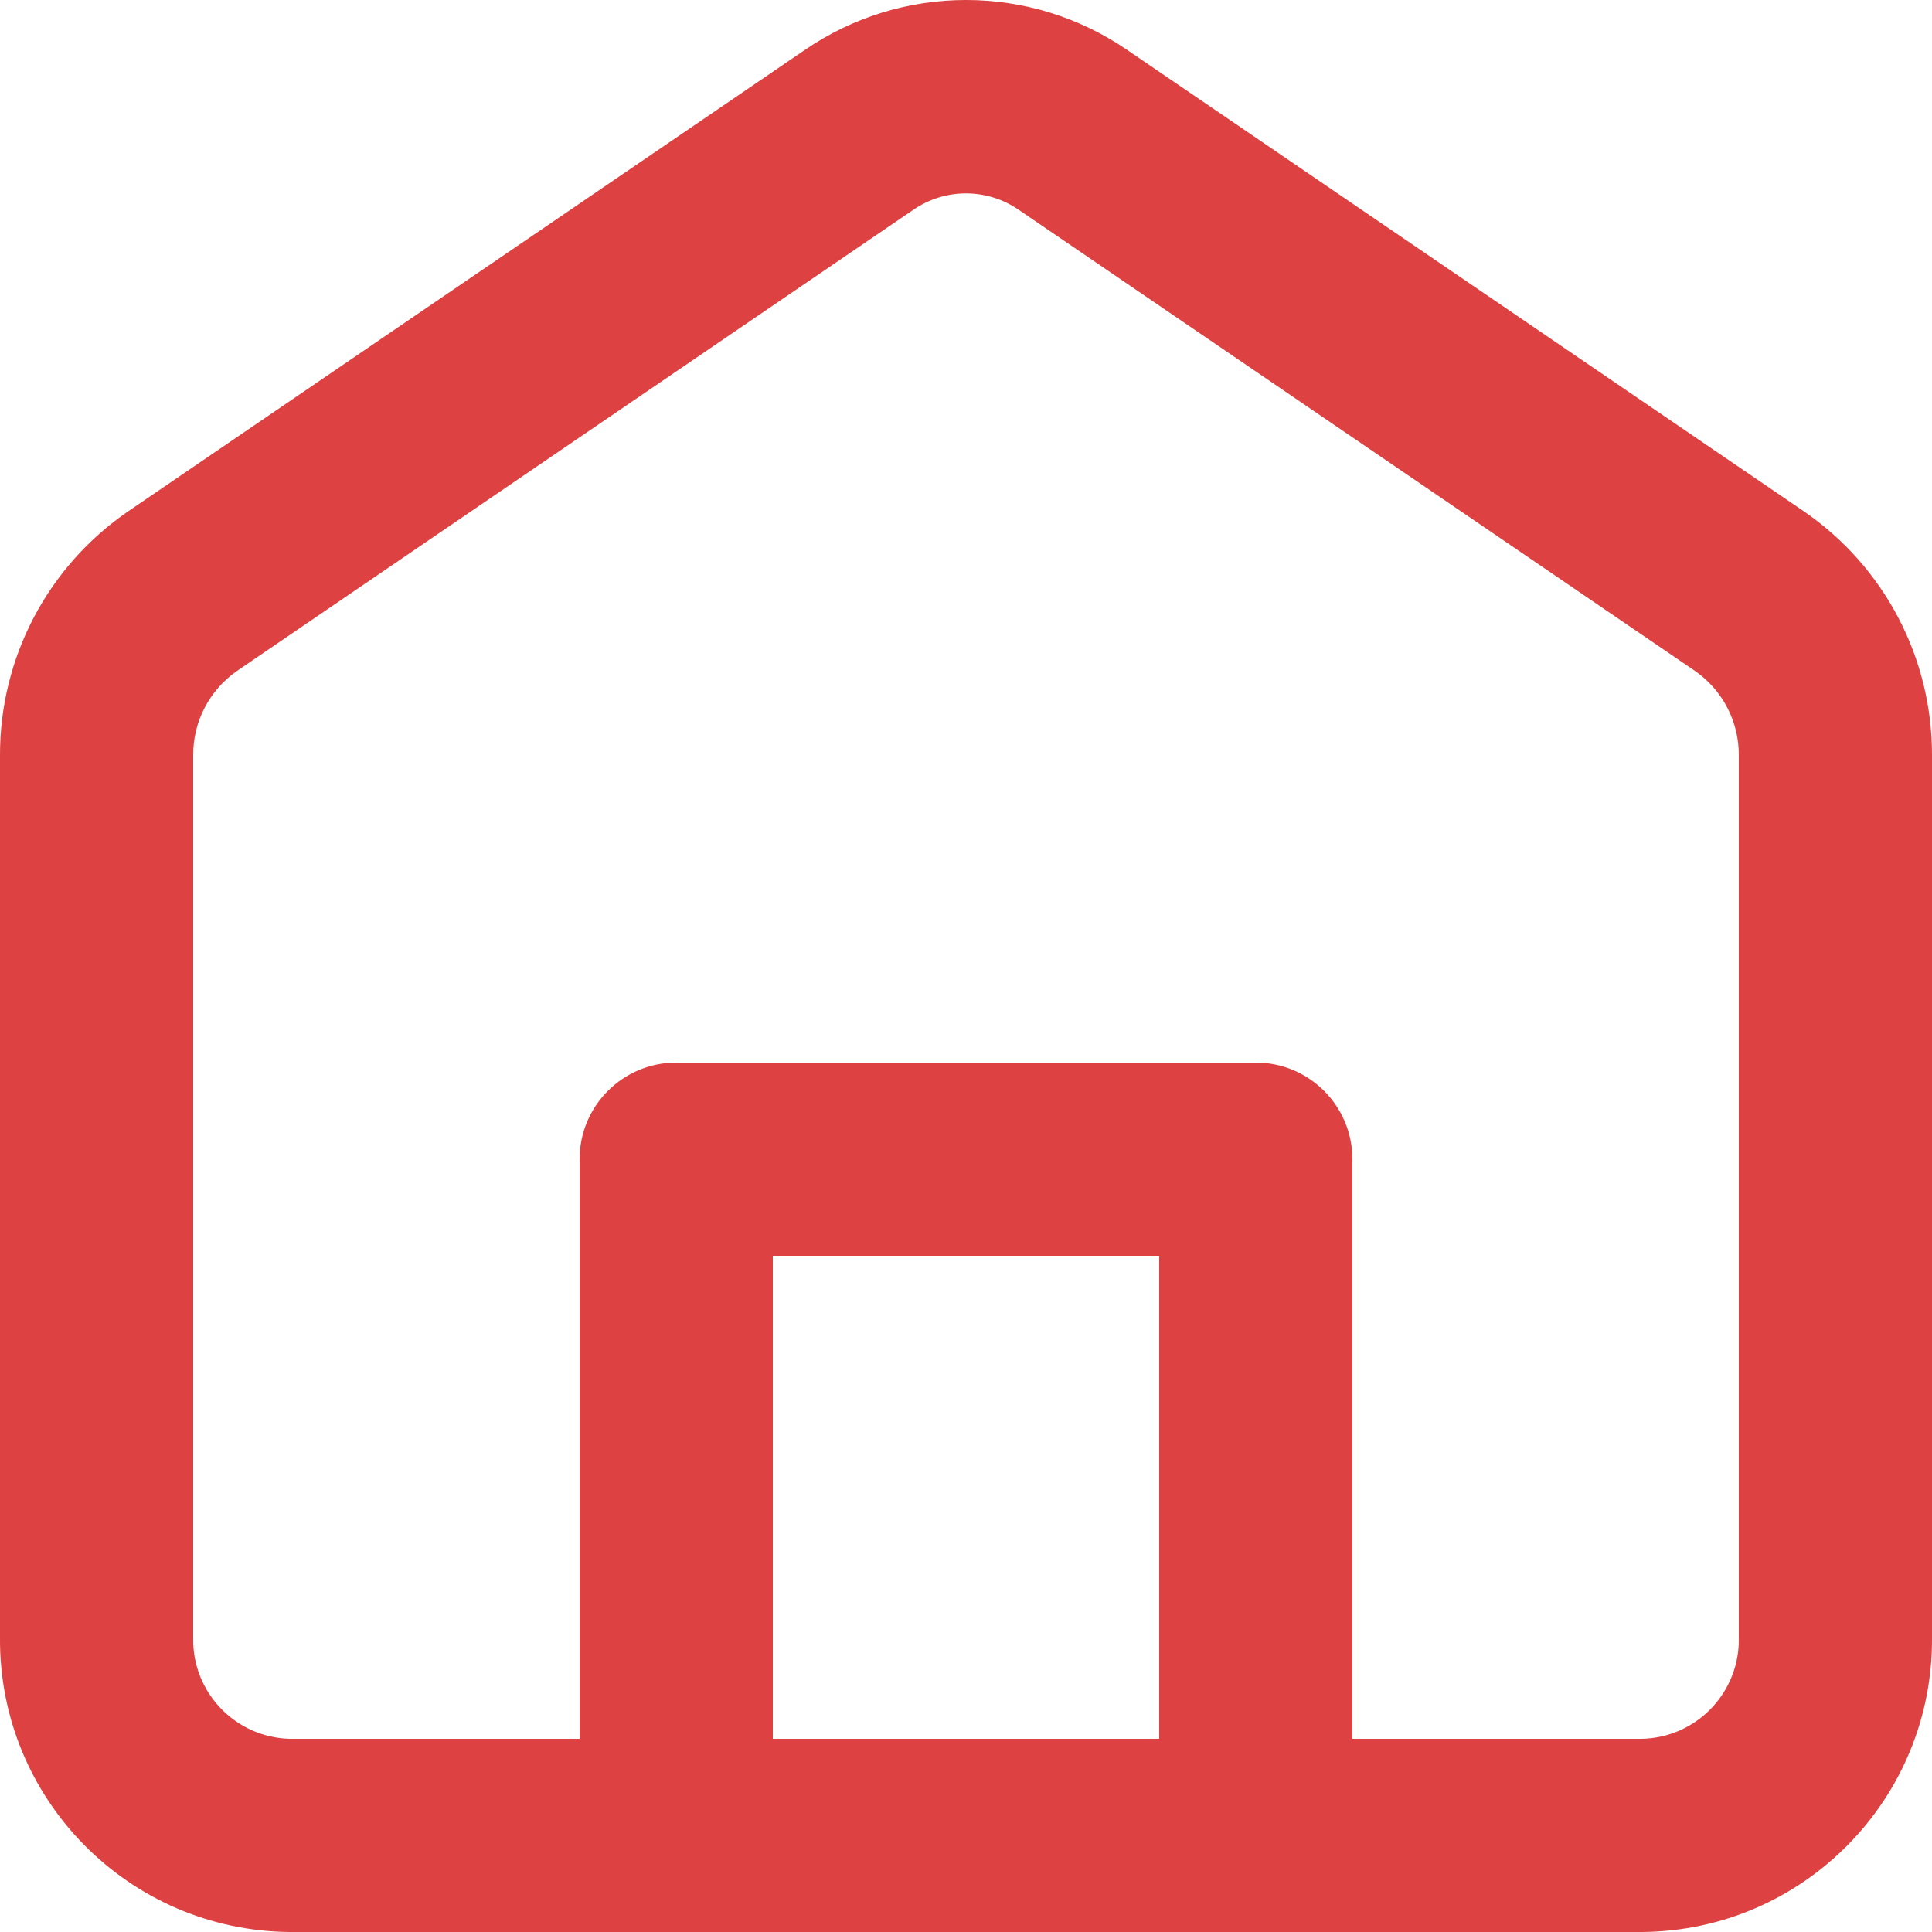
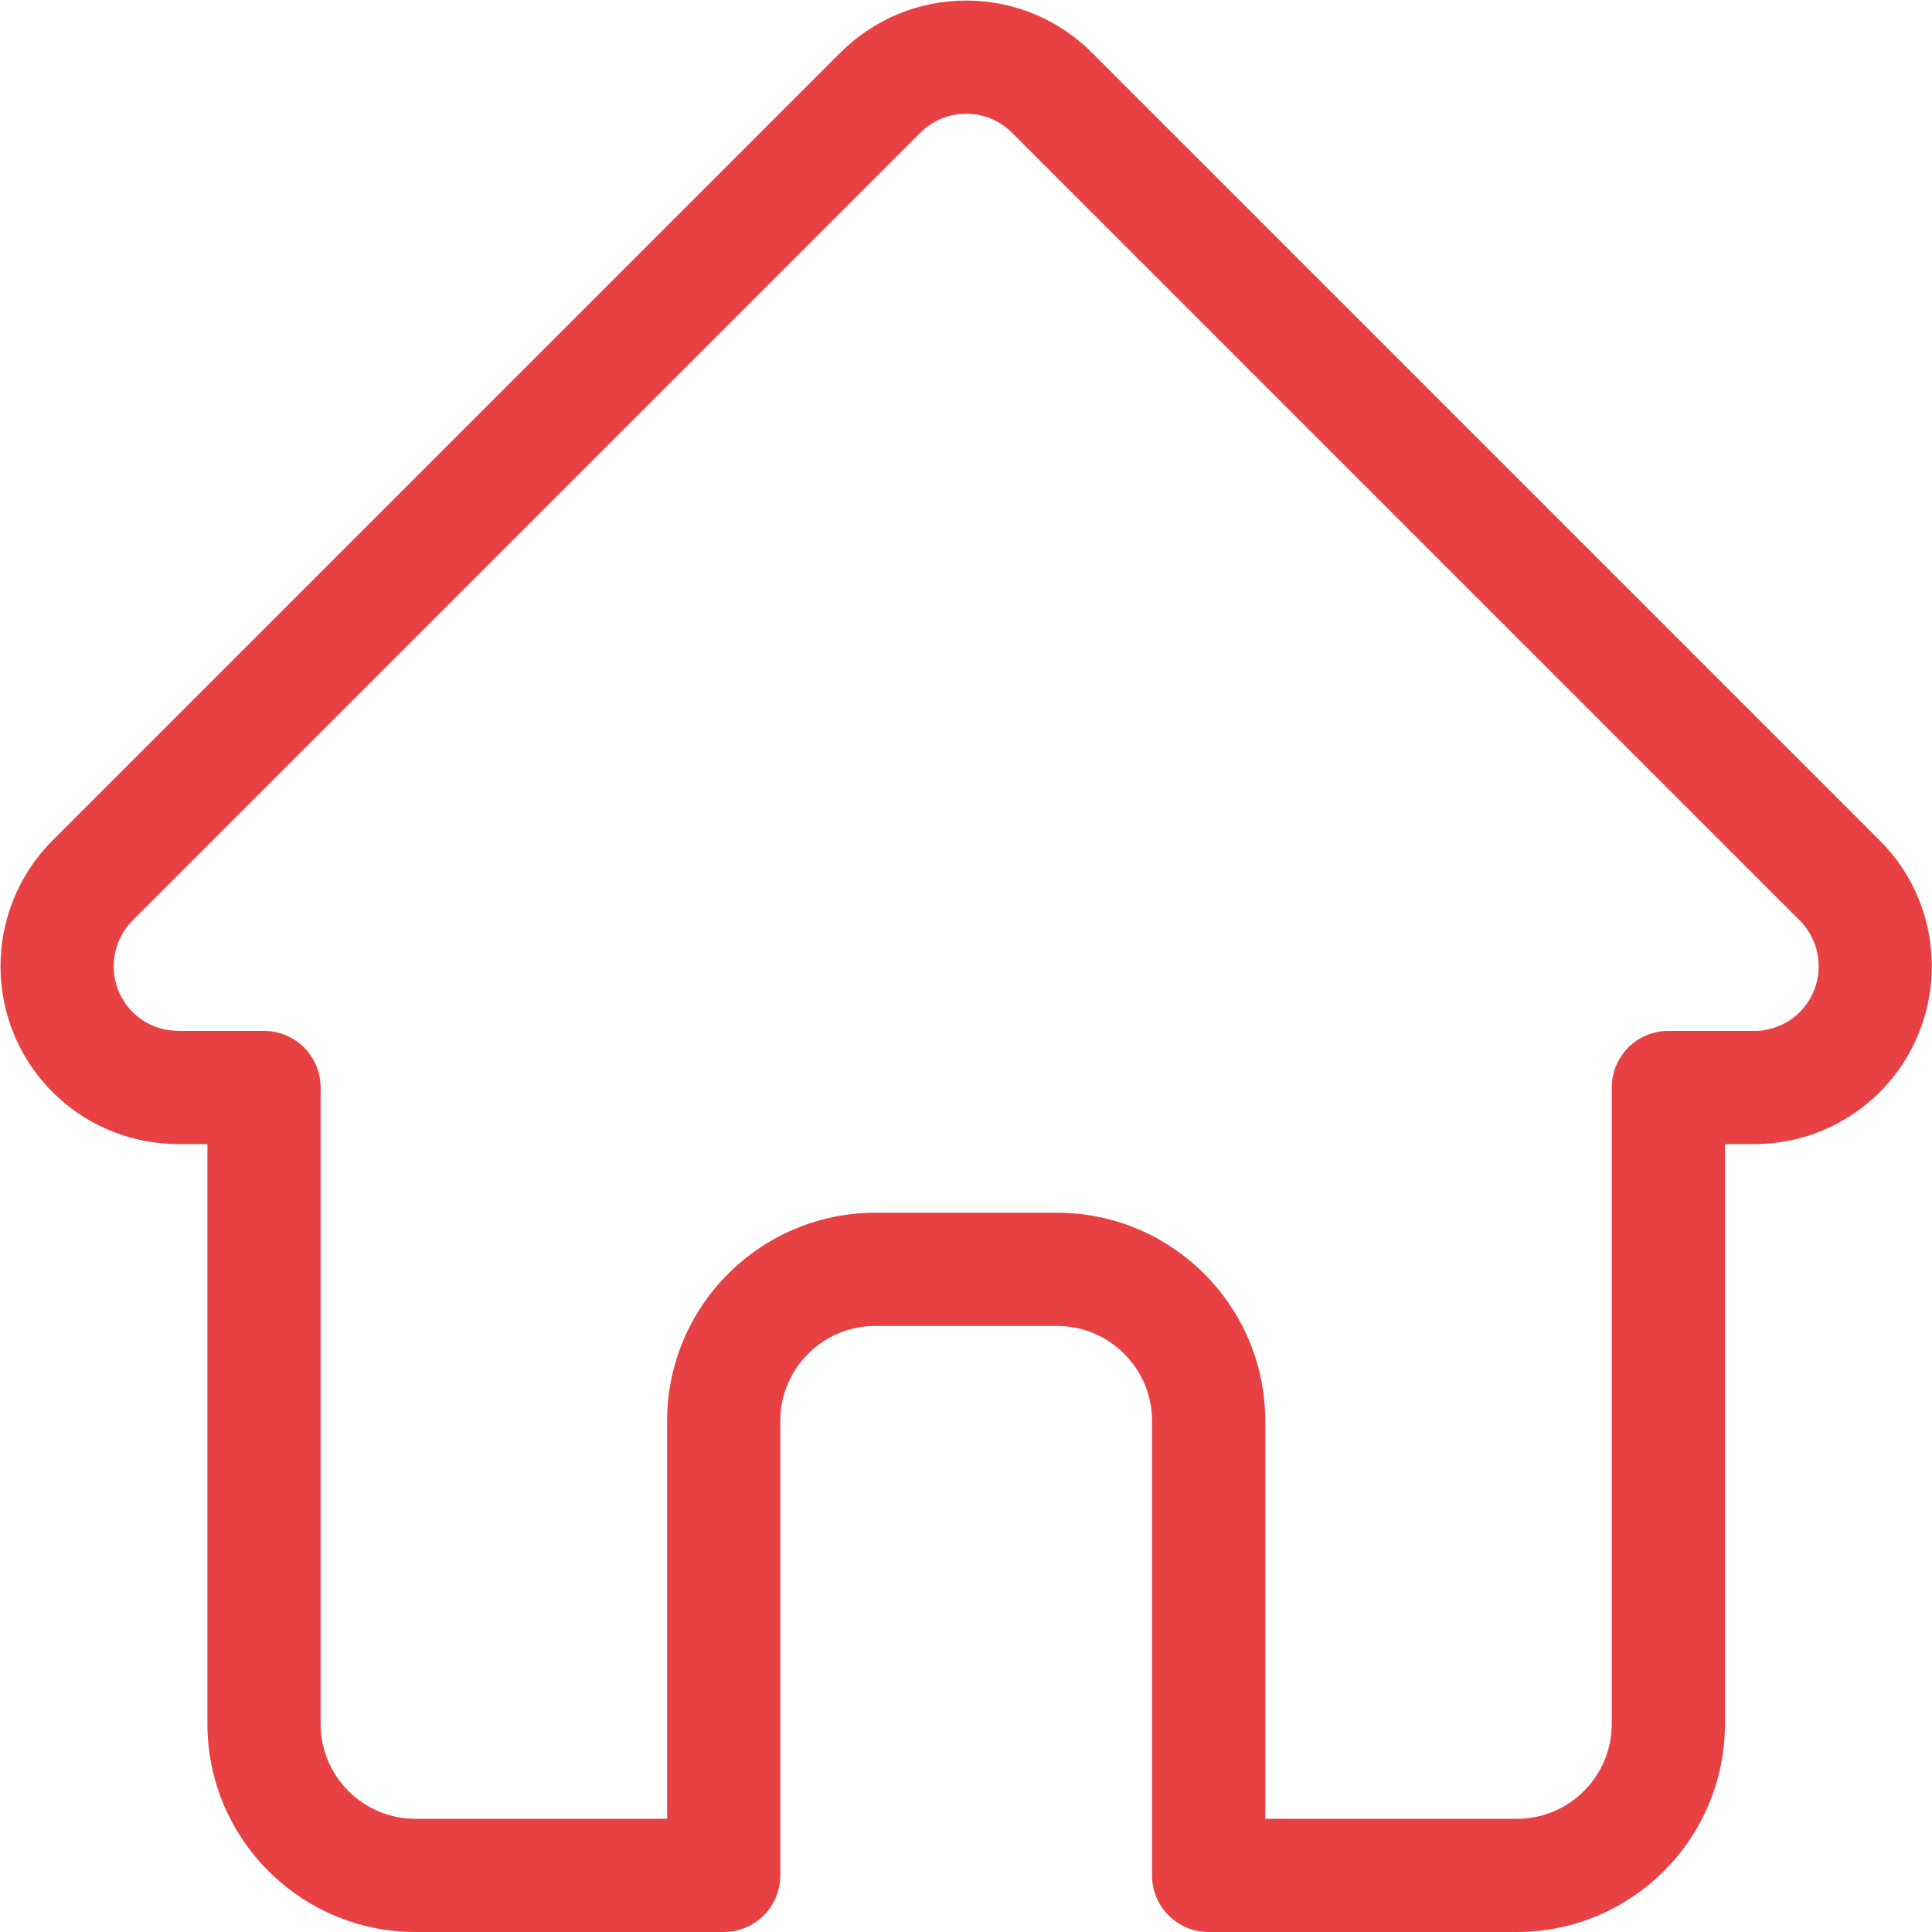
- <svg xmlns="http://www.w3.org/2000/svg" width="20" height="20" viewBox="0 0 20 20">
-   <g id="Group_18698" data-name="Group 18698" transform="translate(-12 1.986)">
-     <g id="noun_Home_3896685" transform="translate(10 -3.986)">
-       <path id="Path_22316" data-name="Path 22316" d="M20.673,7.293l-7-4.773a2.951,2.951,0,0,0-3.346,0l-7,4.773A3.053,3.053,0,0,0,2,9.821v9.133A3.026,3.026,0,0,0,5,22H19a3.026,3.026,0,0,0,3-3.046V9.821a3.053,3.053,0,0,0-1.327-2.528ZM10,20V15h4v5Zm10-1.046A1.025,1.025,0,0,1,19,20H16V14a1,1,0,0,0-1-1H9a1,1,0,0,0-1,1v6H5a1.025,1.025,0,0,1-1-1.046V9.821a1.056,1.056,0,0,1,.454-.876l7-4.773a.962.962,0,0,1,1.092,0l7,4.773A1.056,1.056,0,0,1,20,9.821Z" fill="#de4141" />
-     </g>
-   </g>
+ <svg xmlns="http://www.w3.org/2000/svg" width="17" height="17" viewBox="0 0 17 17" fill="none">
+   <path d="M16.542 7.397C16.541 7.397 16.541 7.396 16.541 7.396L9.608 0.463C9.312 0.168 8.919 0.005 8.502 0.005C8.084 0.005 7.691 0.168 7.395 0.463L0.466 7.392C0.464 7.394 0.461 7.397 0.459 7.399C-0.148 8.01 -0.147 9 0.462 9.609C0.74 9.887 1.107 10.048 1.5 10.065C1.516 10.066 1.532 10.067 1.549 10.067H1.825V15.169C1.825 16.179 2.646 17 3.656 17H6.368C6.643 17 6.866 16.777 6.866 16.502V12.502C6.866 12.042 7.241 11.667 7.702 11.667H9.301C9.762 11.667 10.137 12.042 10.137 12.502V16.502C10.137 16.777 10.36 17 10.635 17H13.347C14.357 17 15.178 16.179 15.178 15.169V10.067H15.434C15.852 10.067 16.245 9.904 16.541 9.609C17.15 8.999 17.151 8.007 16.542 7.397L16.542 7.397ZM15.837 8.905C15.784 8.958 15.721 9 15.652 9.028C15.583 9.057 15.509 9.072 15.434 9.071H14.68C14.405 9.071 14.182 9.294 14.182 9.569V15.169C14.182 15.63 13.808 16.004 13.347 16.004H11.133V12.502C11.133 11.493 10.311 10.671 9.301 10.671H7.702C6.692 10.671 5.87 11.493 5.87 12.502V16.004H3.656C3.195 16.004 2.821 15.63 2.821 15.169V9.569C2.821 9.294 2.598 9.071 2.323 9.071H1.581C1.574 9.071 1.566 9.07 1.558 9.07C1.41 9.068 1.271 9.009 1.166 8.905C0.945 8.683 0.945 8.322 1.166 8.1C1.167 8.1 1.167 8.1 1.167 8.1L1.167 8.099L8.099 1.167C8.152 1.114 8.215 1.072 8.284 1.044C8.353 1.015 8.427 1 8.502 1.001C8.653 1.001 8.796 1.06 8.904 1.167L15.835 8.098L15.838 8.101C16.058 8.323 16.058 8.683 15.837 8.905Z" fill="#E84144" />
</svg>
